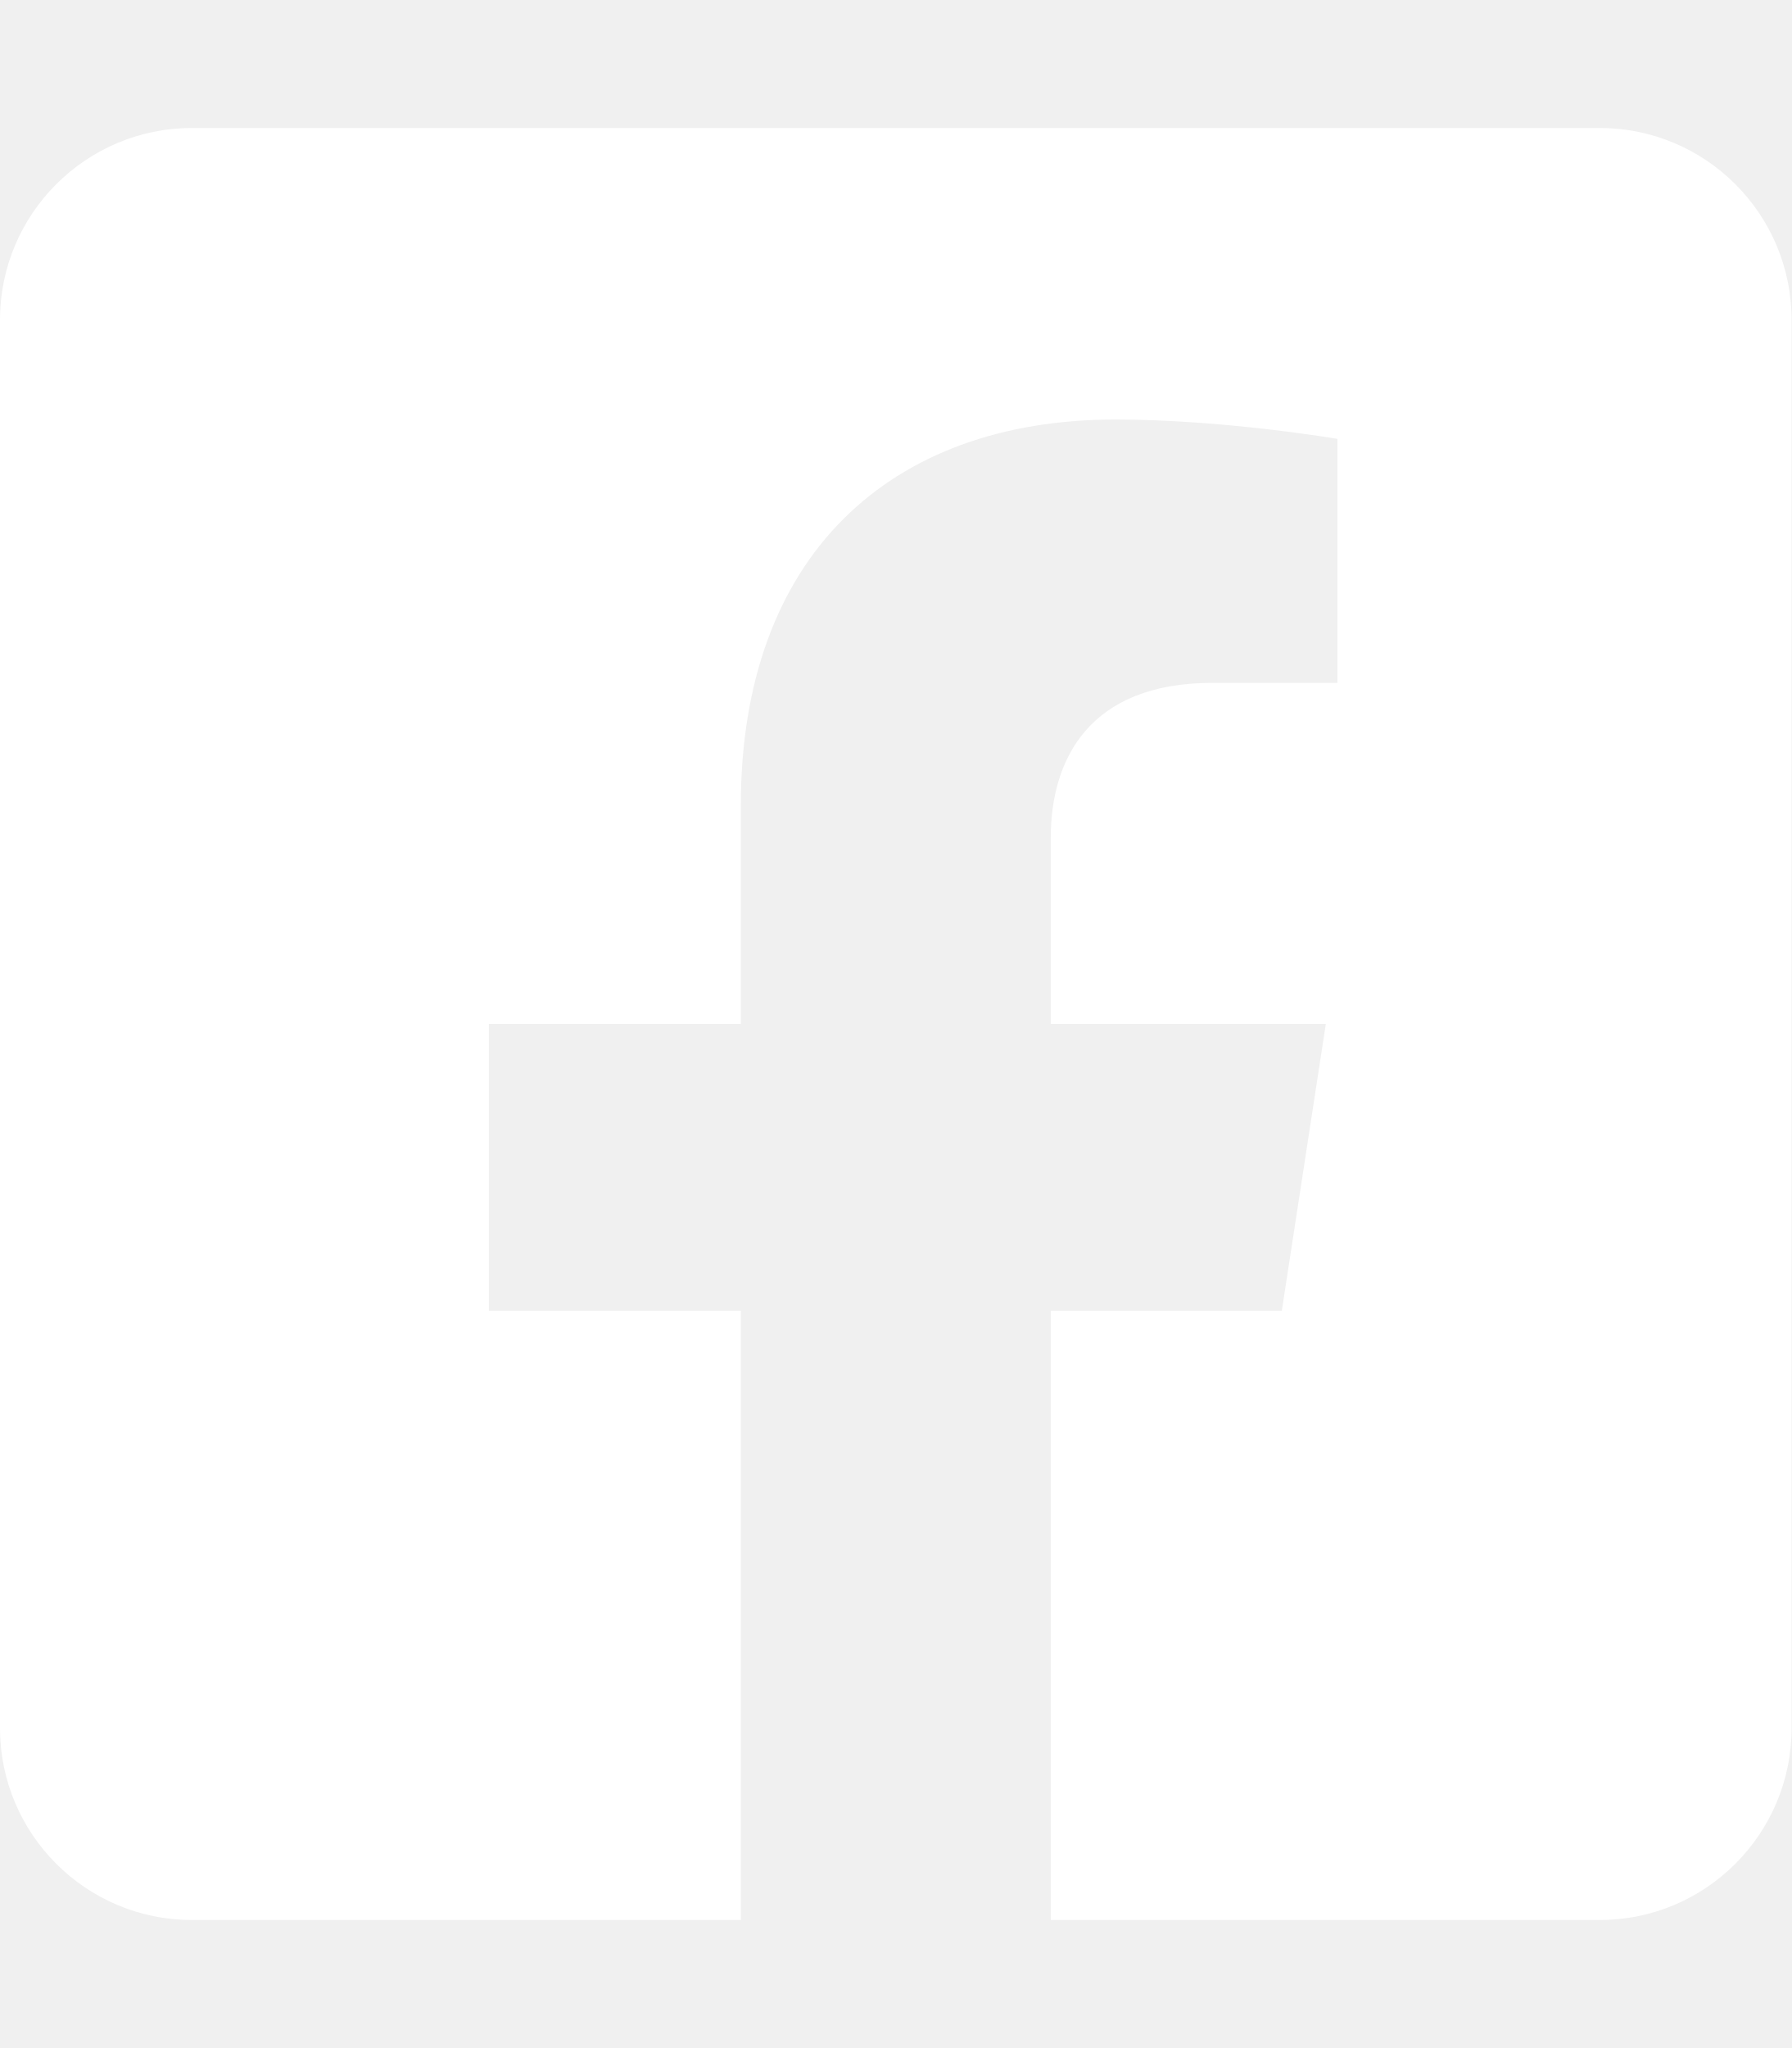
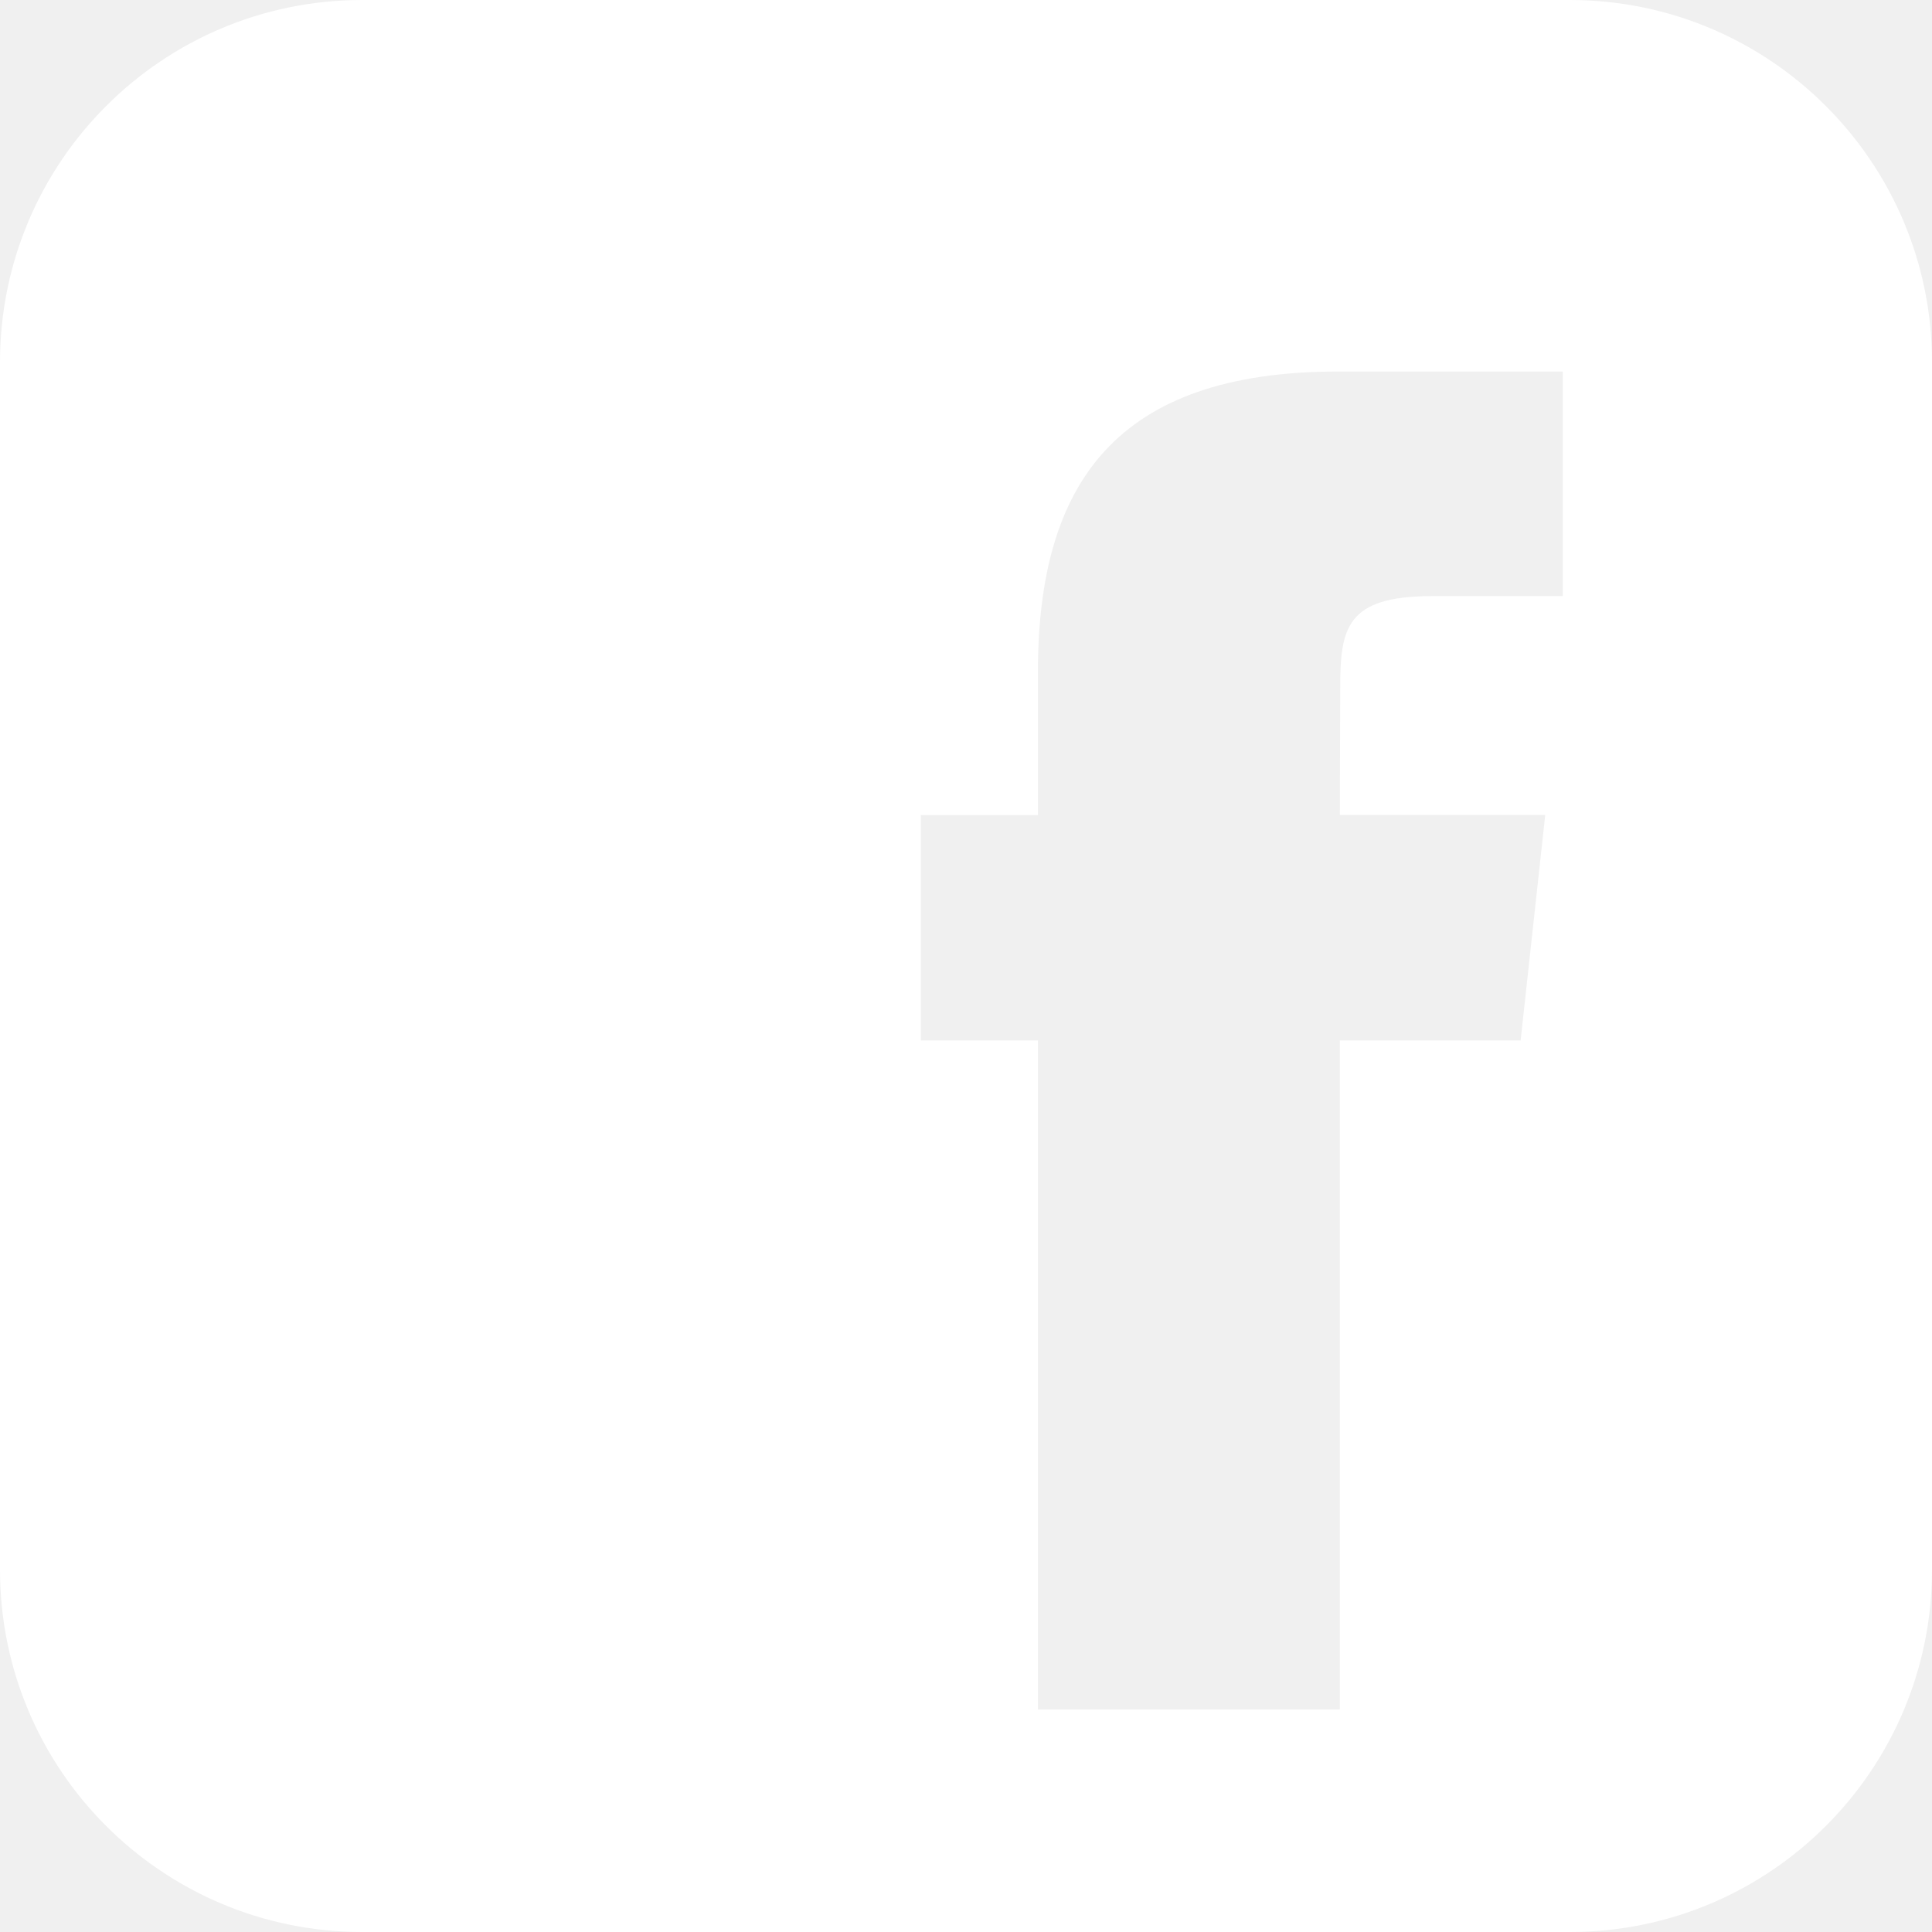
- <svg xmlns="http://www.w3.org/2000/svg" viewBox="0 0 448 512" fill="#fff">
-   <path d="m400 32h-352a48 48 0 0 0 -48 48v352a48 48 0 0 0 48 48h137.25v-152.31h-63v-71.69h63v-54.64c0-62.15 37-96.48 93.67-96.48 27.14 0 55.52 4.84 55.52 4.84v61h-31.27c-30.81 0-40.42 19.12-40.42 38.73v46.55h68.78l-11 71.69h-57.78v152.31h137.25a48 48 0 0 0 48-48v-352a48 48 0 0 0 -48-48z" />
+ <svg xmlns="http://www.w3.org/2000/svg" viewBox="0 0 26 26" width="26px" height="26px">
+   <path fill="#fff" d="M21.125,0H4.875C2.182,0,0,2.182,0,4.875v16.25C0,23.818,2.182,26,4.875,26h16.25  C23.818,26,26,23.818,26,21.125V4.875C26,2.182,23.818,0,21.125,0z M20.464,14.002h-2.433v9.004h-4.063v-9.004h-1.576v-3.033h1.576  V9.037C13.969,6.504,15.021,5,18.006,5h3.025v3.022h-1.757c-1.162,0-1.238,0.433-1.238,1.243l-0.005,1.703h2.764L20.464,14.002z" />
</svg>
